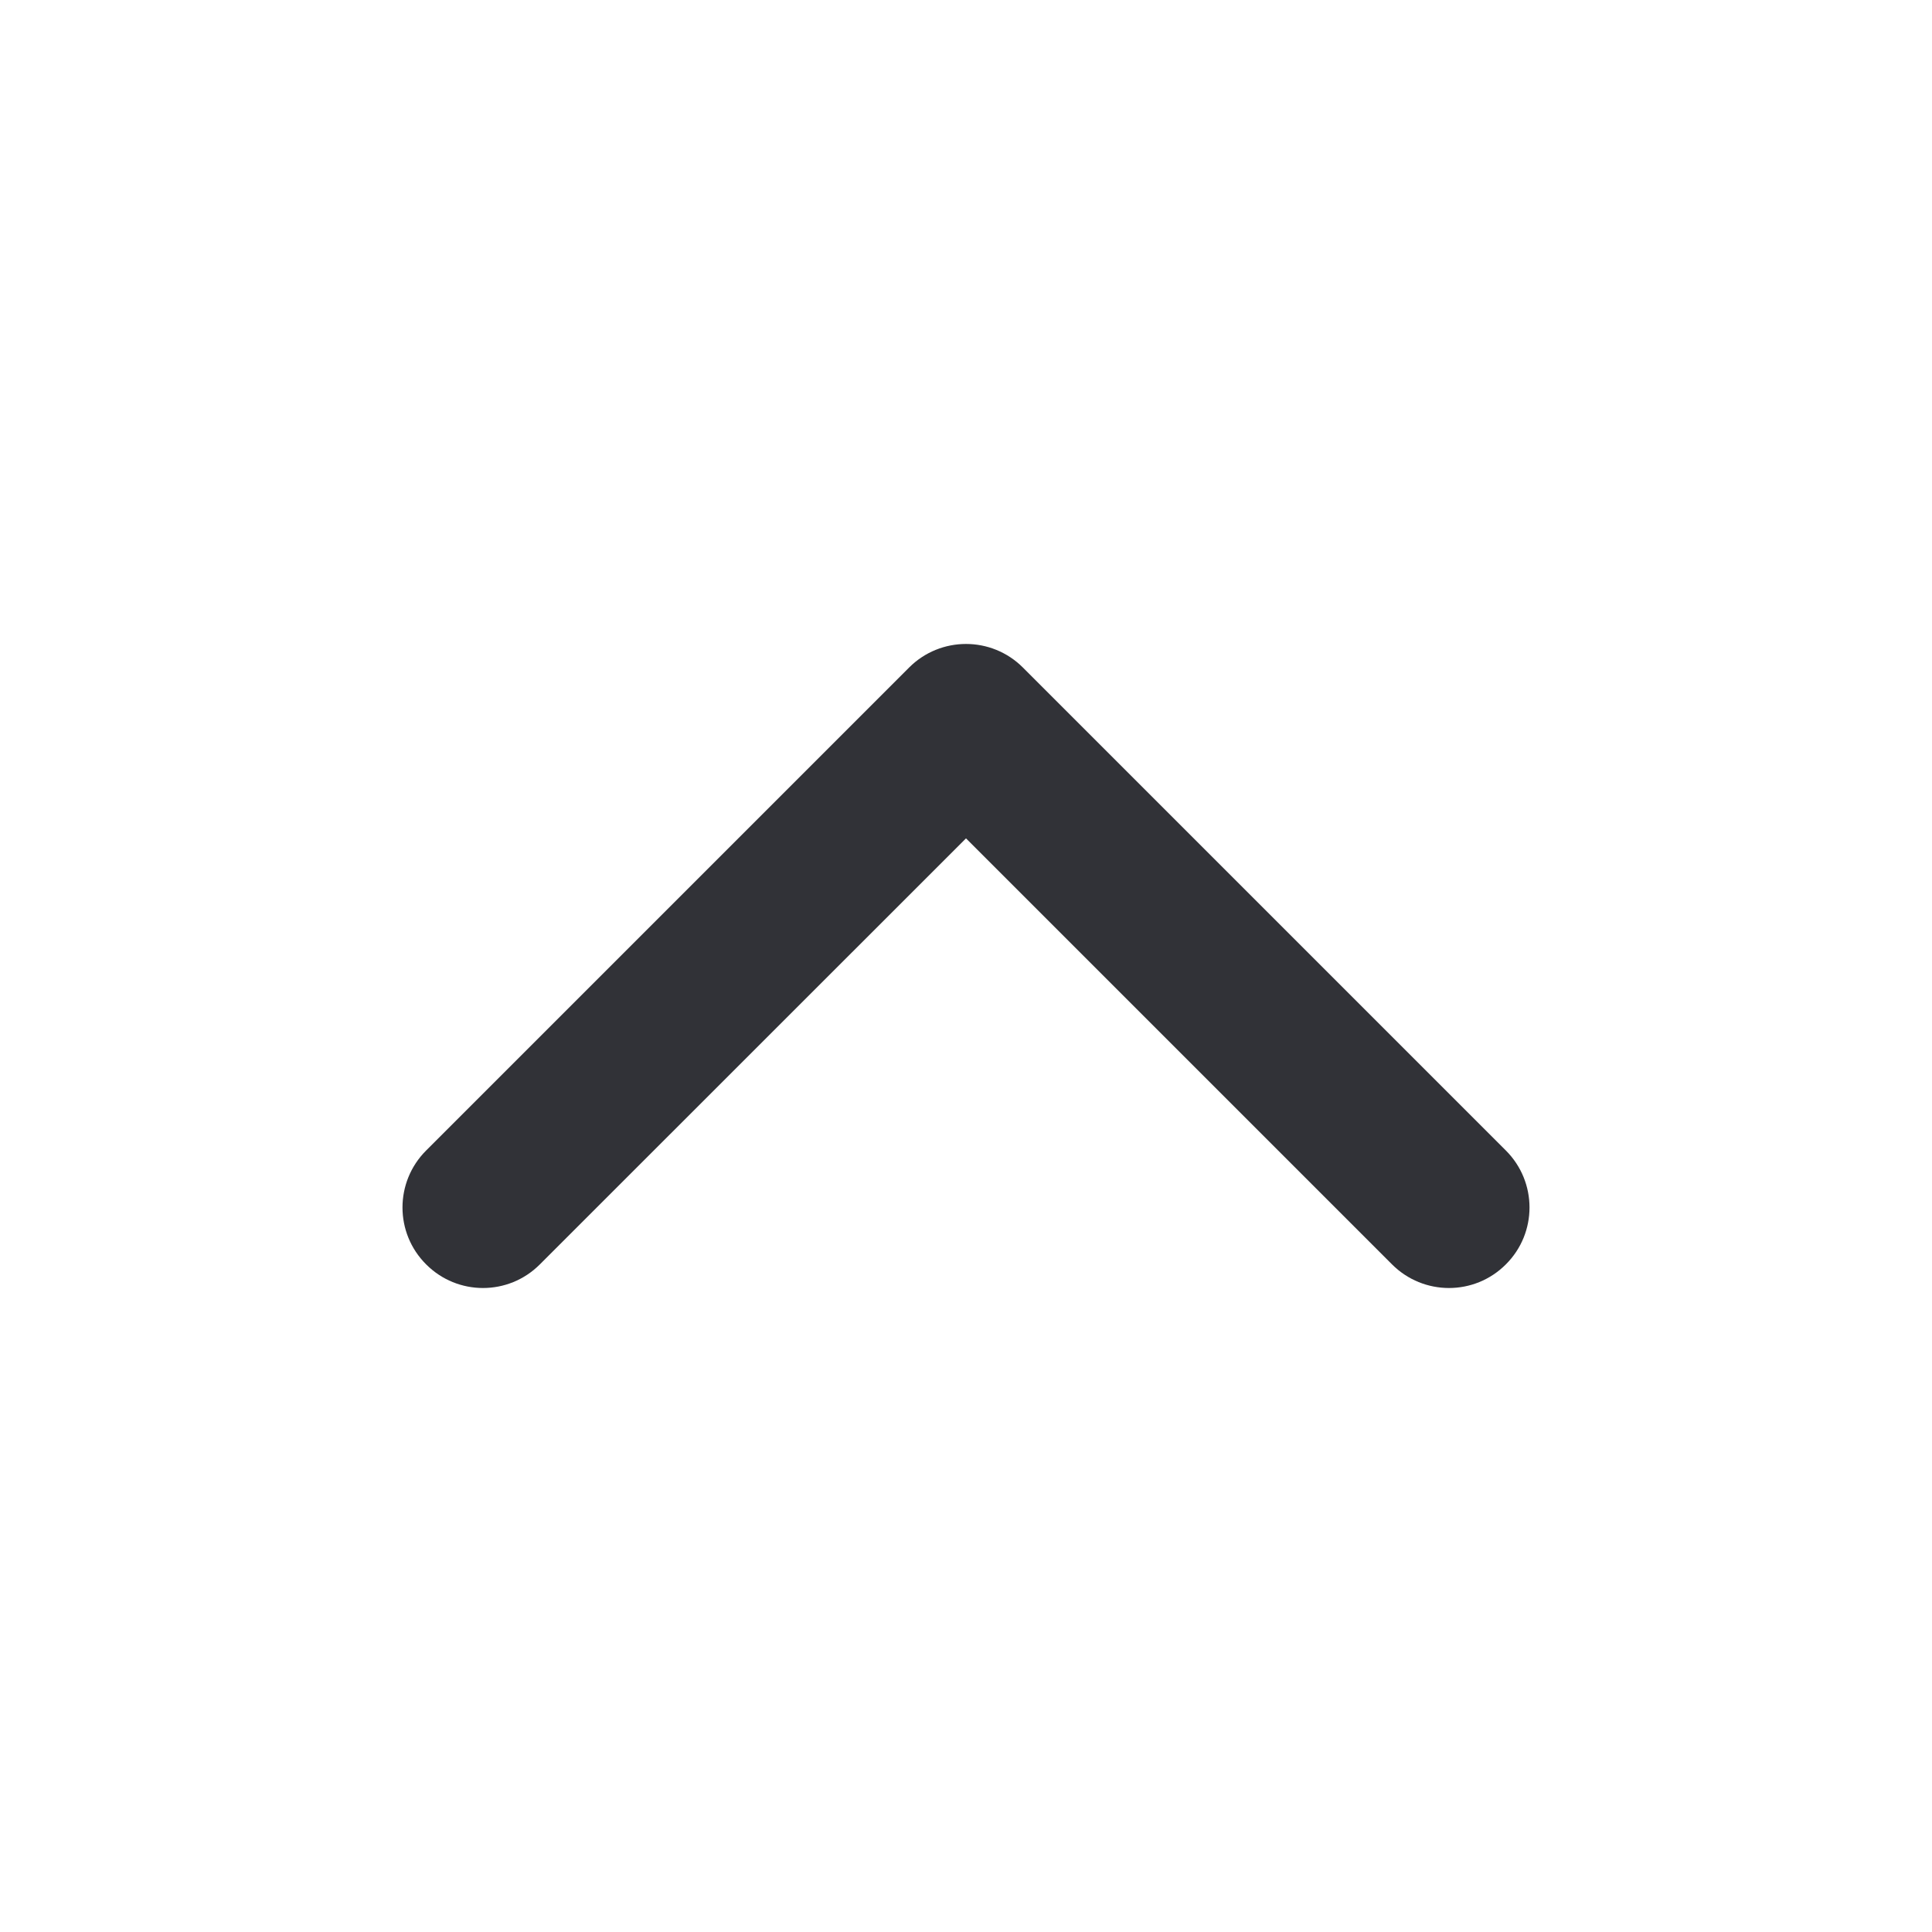
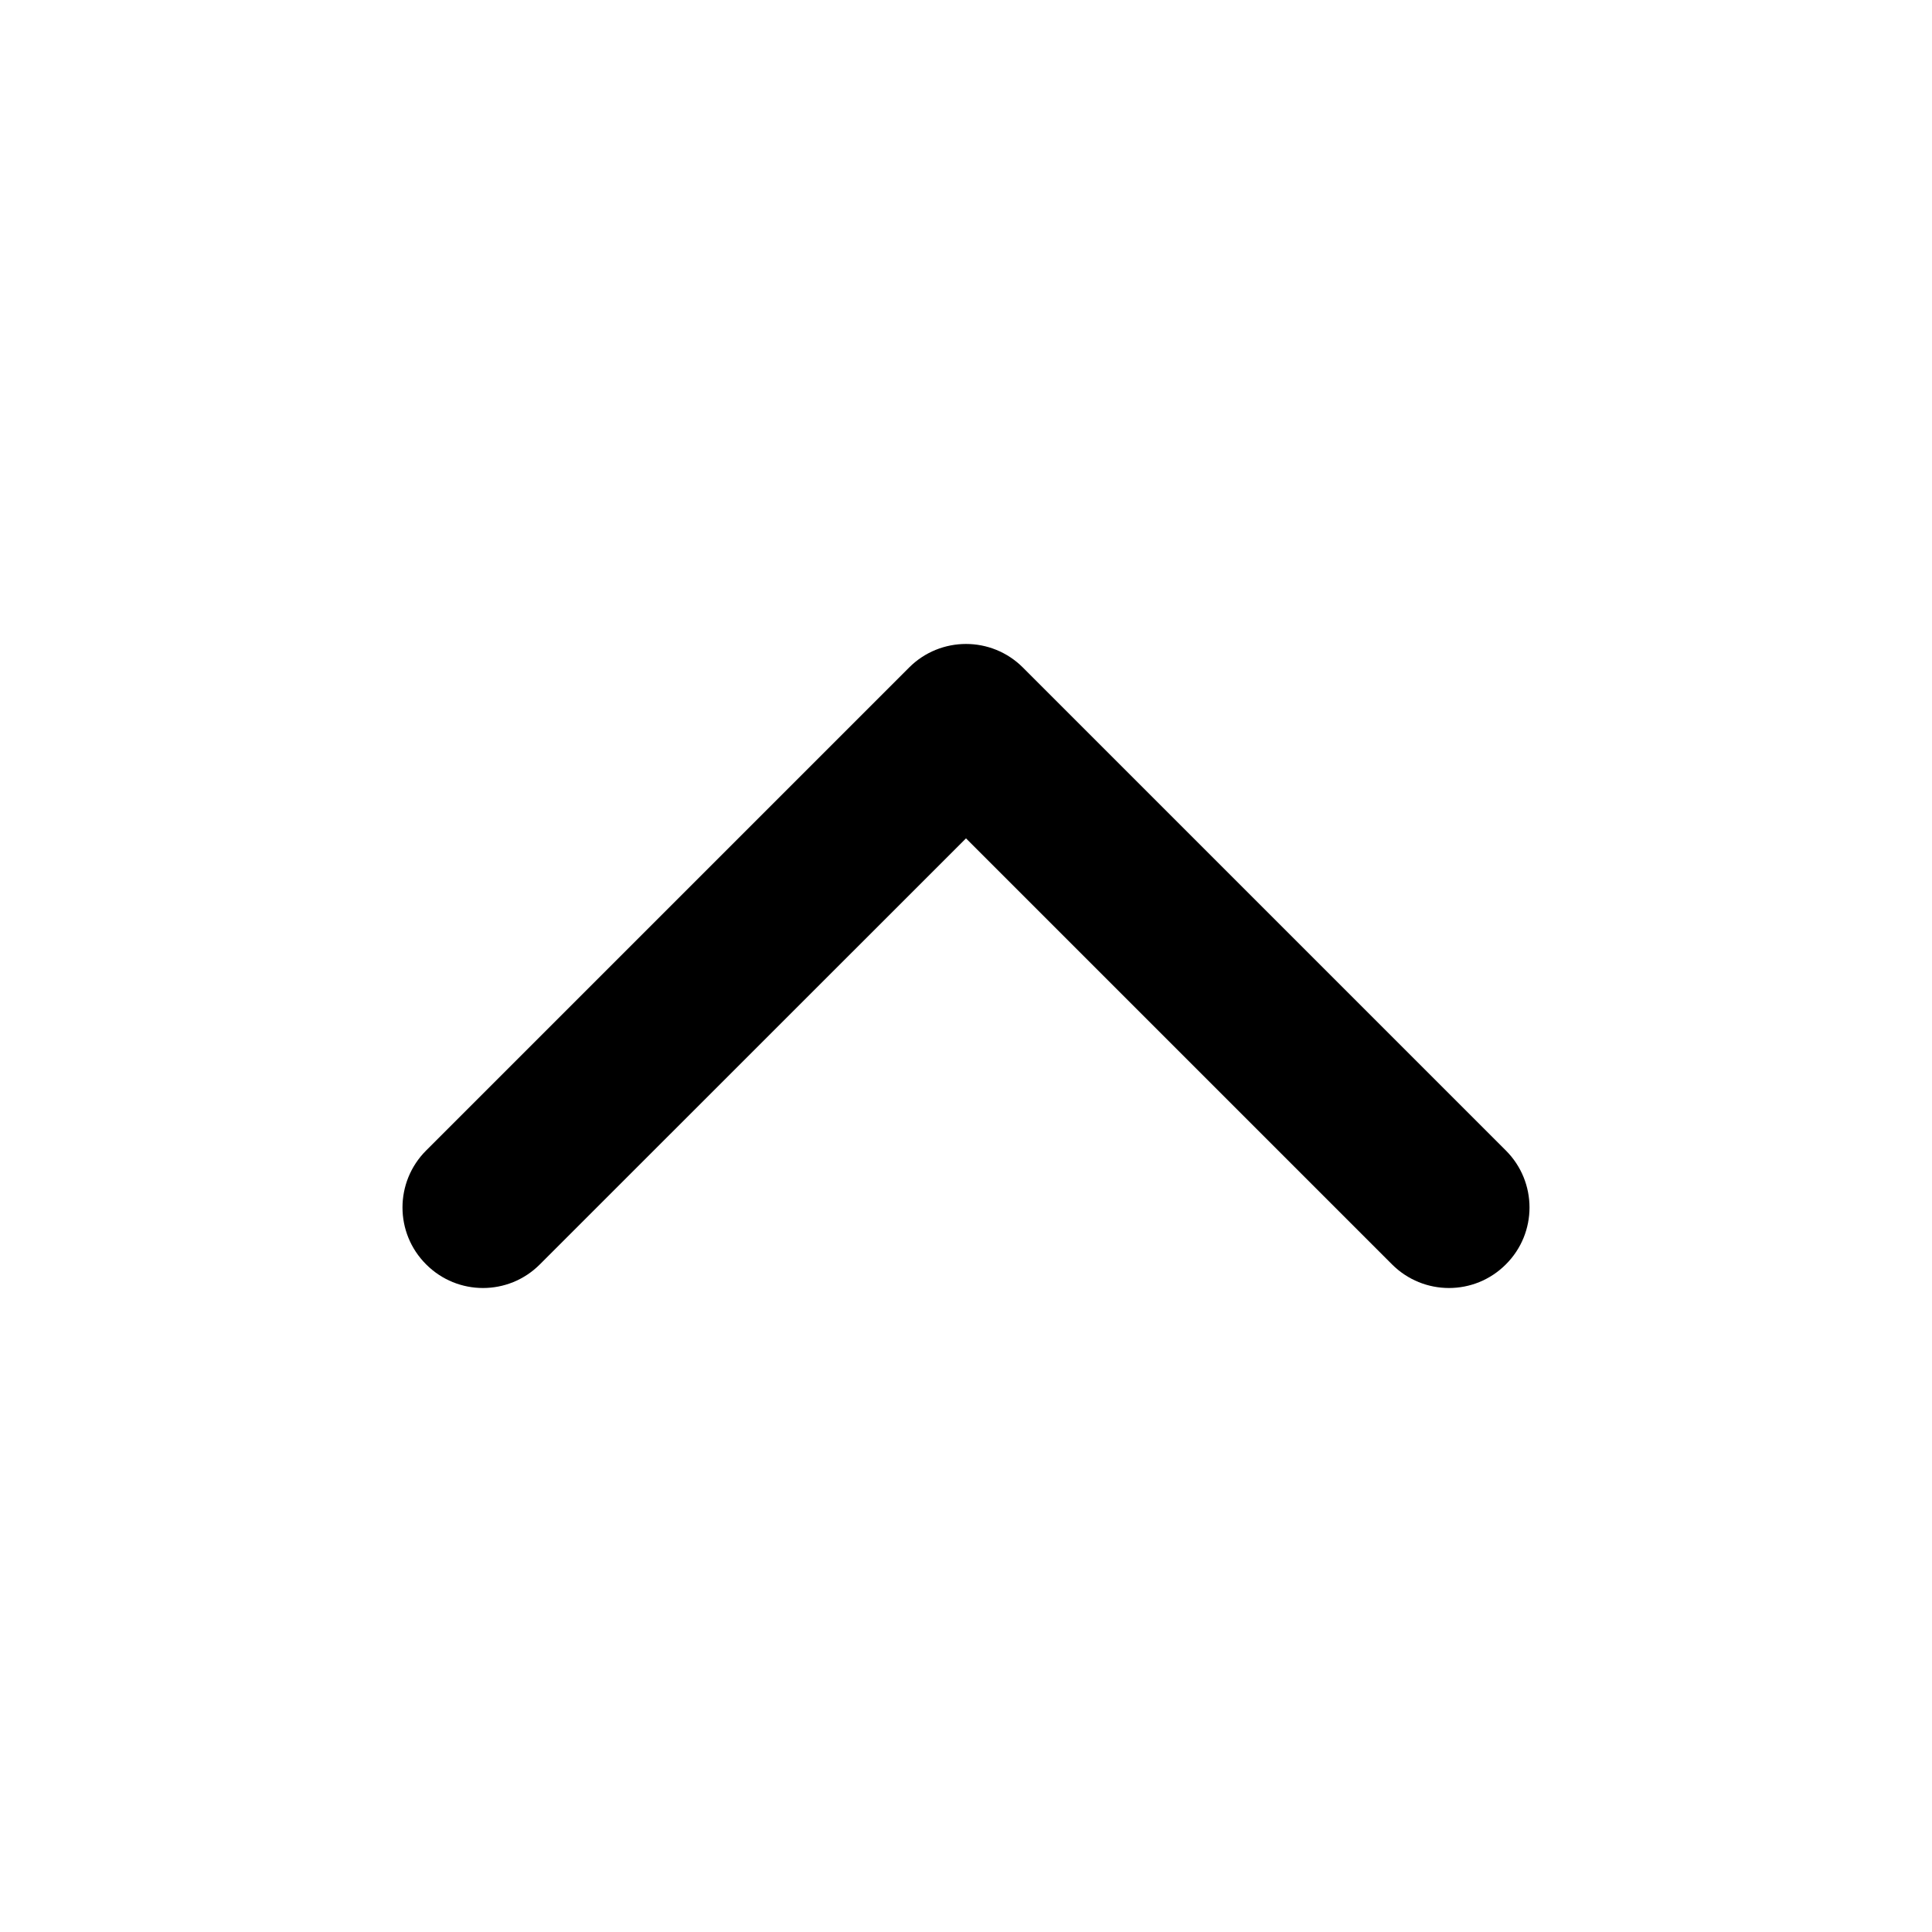
<svg xmlns="http://www.w3.org/2000/svg" width="16" height="16" viewBox="0 0 16 16" fill="none">
-   <path fill-rule="evenodd" clip-rule="evenodd" d="M3.529 10.471C3.268 10.211 3.268 9.789 3.529 9.528L7.529 5.528C7.789 5.268 8.211 5.268 8.471 5.528L12.471 9.528C12.732 9.789 12.732 10.211 12.471 10.471C12.211 10.732 11.789 10.732 11.528 10.471L8 6.943L4.471 10.471C4.211 10.732 3.789 10.732 3.529 10.471Z" fill="#313237" />
+   <path fill-rule="evenodd" clip-rule="evenodd" d="M3.529 10.471C3.268 10.211 3.268 9.789 3.529 9.528L7.529 5.528C7.789 5.268 8.211 5.268 8.471 5.528L12.471 9.528C12.732 9.789 12.732 10.211 12.471 10.471C12.211 10.732 11.789 10.732 11.528 10.471L8 6.943L4.471 10.471C4.211 10.732 3.789 10.732 3.529 10.471Z" fill="currentColor" />
</svg>
